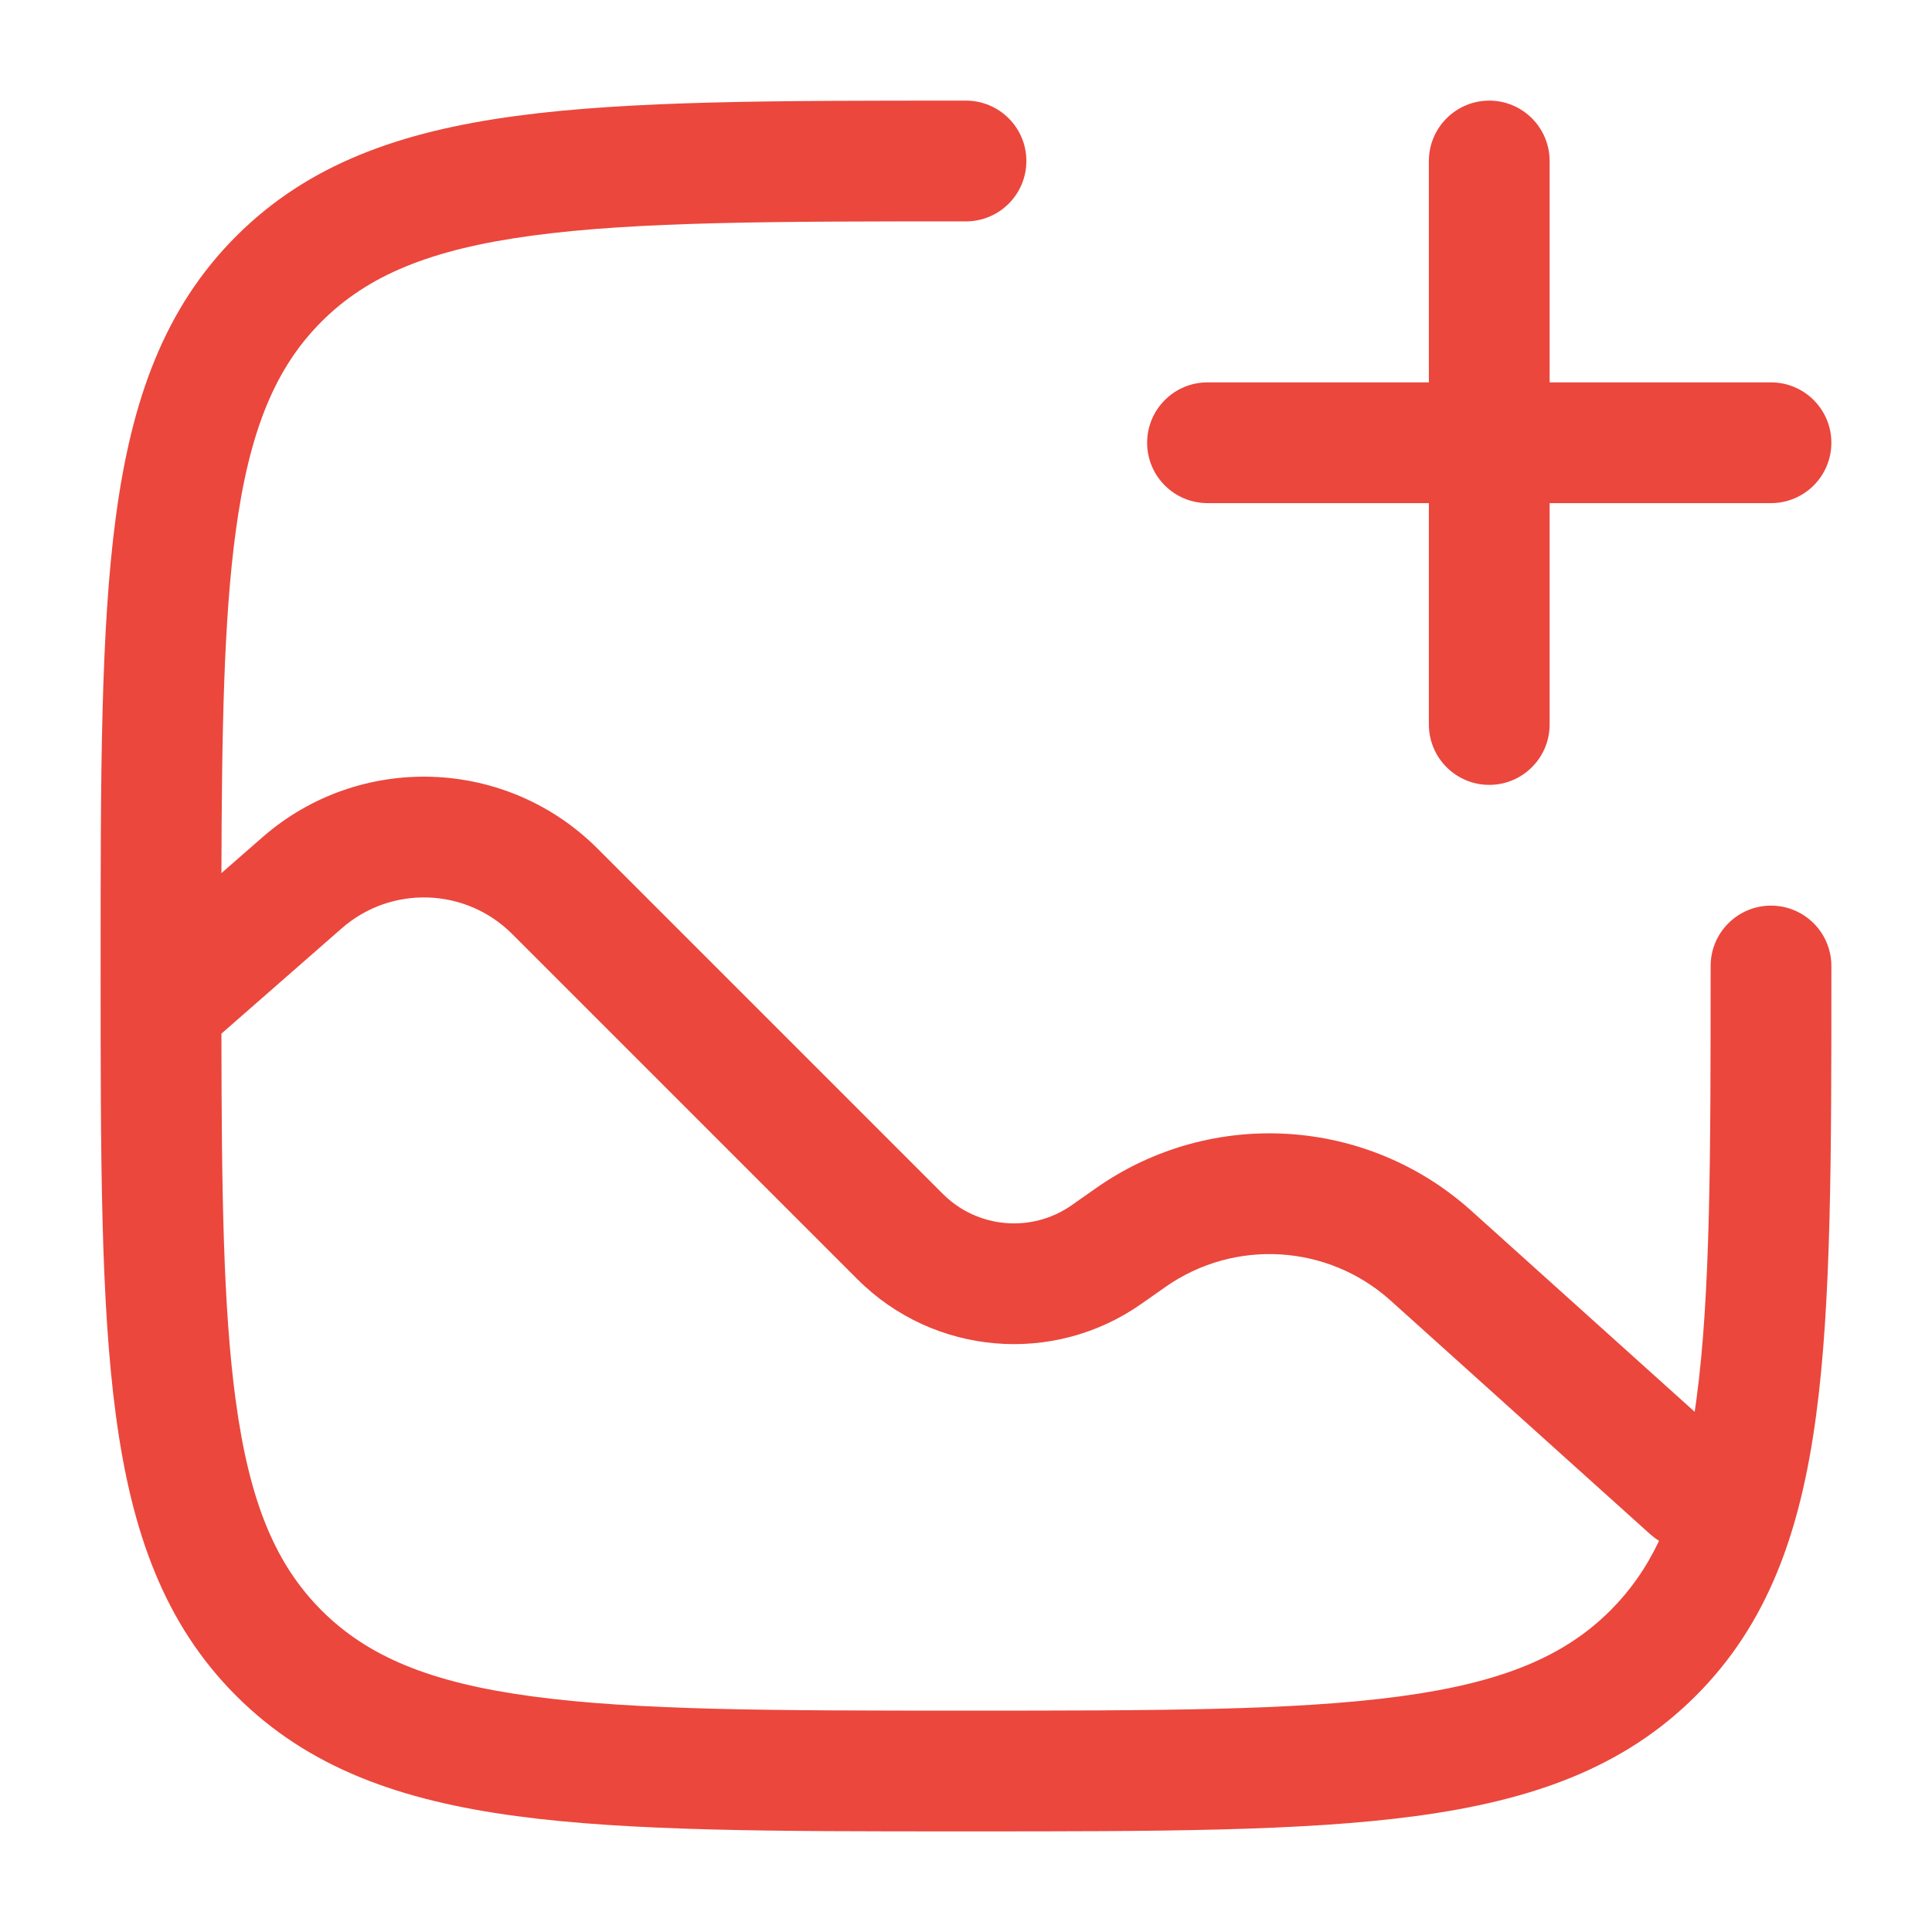
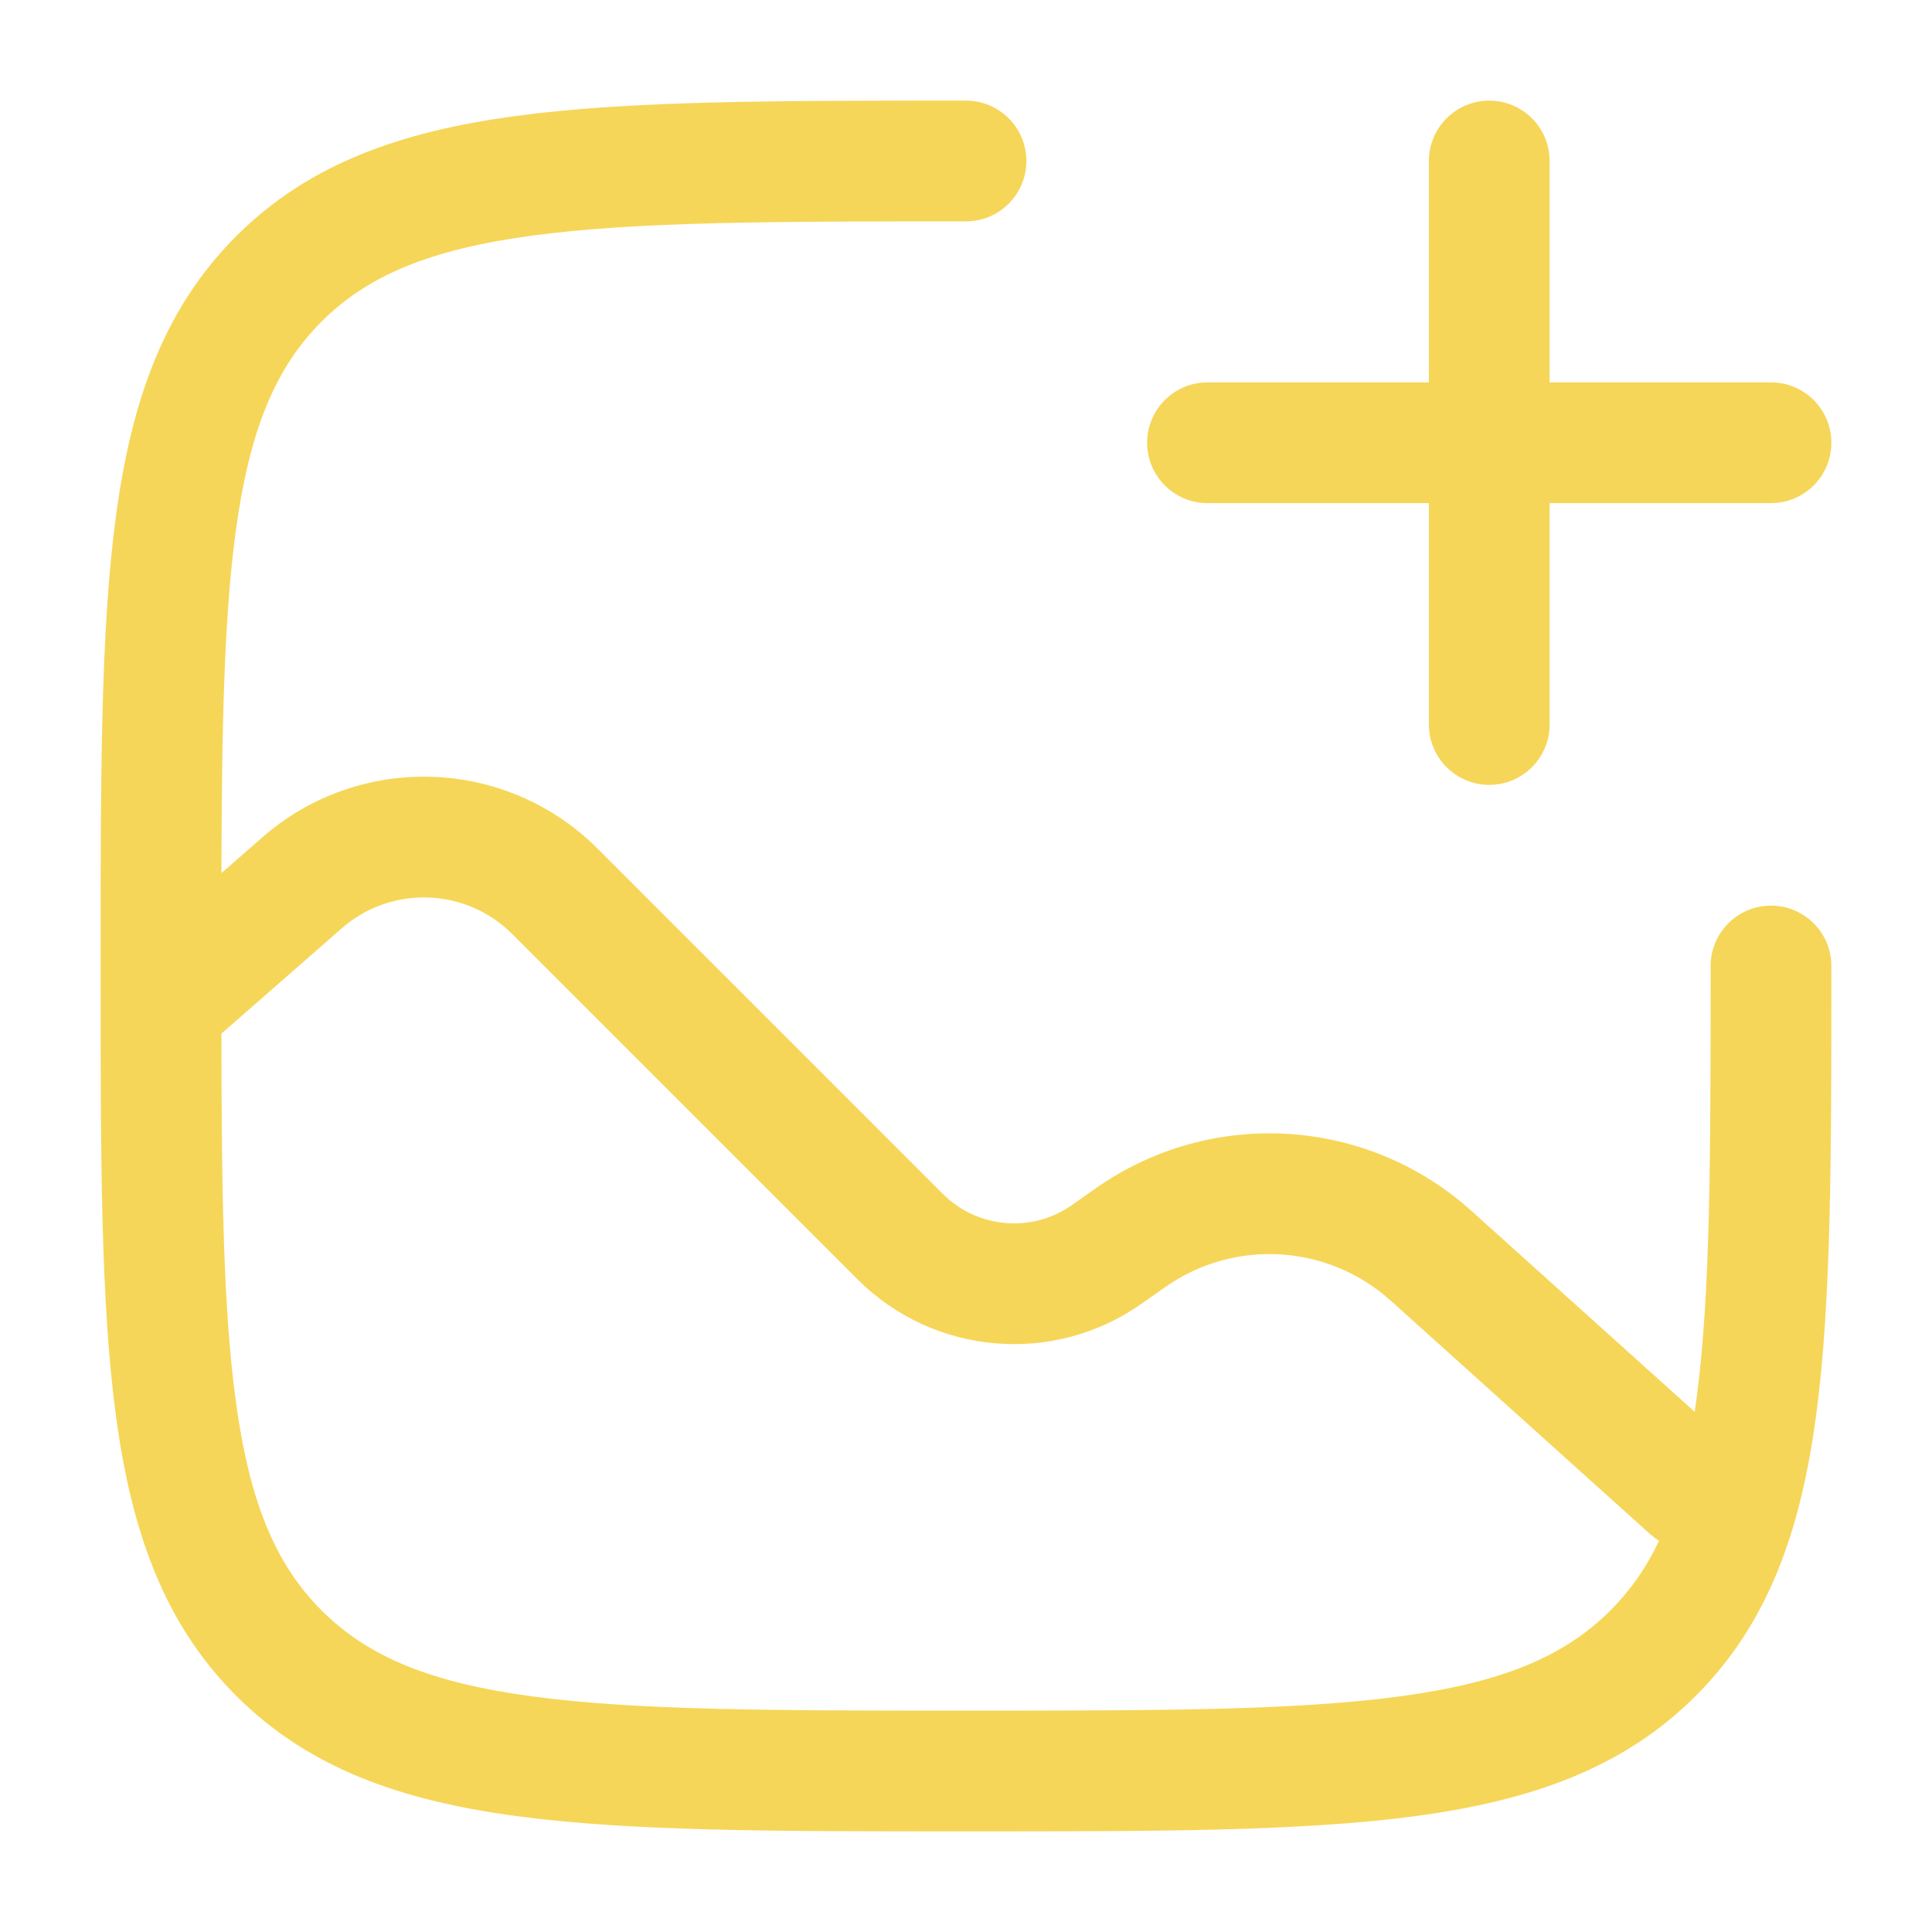
<svg xmlns="http://www.w3.org/2000/svg" width="36" height="36" viewBox="0 0 36 36" fill="none">
-   <path fill-rule="evenodd" clip-rule="evenodd" d="M27.75 1.875C28.371 1.875 28.875 2.379 28.875 3V7.125H33C33.621 7.125 34.125 7.629 34.125 8.25C34.125 8.871 33.621 9.375 33 9.375H28.875V13.5C28.875 14.121 28.371 14.625 27.75 14.625C27.129 14.625 26.625 14.121 26.625 13.5V9.375H22.5C21.879 9.375 21.375 8.871 21.375 8.25C21.375 7.629 21.879 7.125 22.5 7.125H26.625V3C26.625 2.379 27.129 1.875 27.75 1.875Z" fill="#EB473D" />
-   <path fill-rule="evenodd" clip-rule="evenodd" d="M18 1.875L17.914 1.875C14.451 1.875 11.738 1.875 9.621 2.16C7.453 2.451 5.743 3.059 4.401 4.401C3.059 5.743 2.451 7.453 2.16 9.621C1.875 11.738 1.875 14.451 1.875 17.914V18.086C1.875 21.549 1.875 24.262 2.16 26.379C2.451 28.547 3.059 30.257 4.401 31.599C5.743 32.941 7.453 33.549 9.621 33.84C11.738 34.125 14.451 34.125 17.914 34.125H18.086C21.549 34.125 24.262 34.125 26.379 33.84C28.547 33.549 30.257 32.941 31.599 31.599C32.941 30.257 33.549 28.547 33.84 26.379C34.125 24.262 34.125 21.549 34.125 18.086V18C34.125 17.379 33.621 16.875 33 16.875C32.379 16.875 31.875 17.379 31.875 18C31.875 21.567 31.873 24.13 31.61 26.08C31.6 26.157 31.589 26.232 31.578 26.307L27.417 22.562C25.468 20.808 22.566 20.633 20.42 22.141L19.973 22.455C19.227 22.979 18.213 22.891 17.569 22.247L11.134 15.812C9.431 14.109 6.699 14.018 4.887 15.604L4.126 16.269C4.133 13.581 4.172 11.54 4.39 9.92C4.647 8.003 5.138 6.847 5.992 5.992C6.847 5.138 8.003 4.647 9.92 4.39C11.87 4.127 14.433 4.125 18 4.125C18.621 4.125 19.125 3.621 19.125 3C19.125 2.379 18.621 1.875 18 1.875ZM4.39 26.08C4.647 27.997 5.138 29.153 5.992 30.008C6.847 30.862 8.003 31.353 9.92 31.61C11.87 31.873 14.433 31.875 18 31.875C21.567 31.875 24.13 31.873 26.08 31.61C27.997 31.353 29.153 30.862 30.008 30.008C30.373 29.642 30.672 29.222 30.914 28.711C30.856 28.675 30.8 28.633 30.747 28.586L25.912 24.234C24.743 23.182 23.001 23.077 21.714 23.982L21.267 24.296C19.626 25.448 17.395 25.255 15.978 23.838L9.543 17.403C8.678 16.538 7.289 16.491 6.368 17.298L4.126 19.26C4.129 22.183 4.159 24.367 4.39 26.08Z" fill="#EB473D" />
+   <path fill-rule="evenodd" clip-rule="evenodd" d="M27.75 1.875C28.371 1.875 28.875 2.379 28.875 3V7.125H33C33.621 7.125 34.125 7.629 34.125 8.25C34.125 8.871 33.621 9.375 33 9.375H28.875V13.5C28.875 14.121 28.371 14.625 27.75 14.625C27.129 14.625 26.625 14.121 26.625 13.5V9.375H22.5C21.879 9.375 21.375 8.871 21.375 8.25C21.375 7.629 21.879 7.125 22.5 7.125H26.625V3C26.625 2.379 27.129 1.875 27.75 1.875Z" fill="#F6D658" />
+   <path fill-rule="evenodd" clip-rule="evenodd" d="M18 1.875L17.914 1.875C14.451 1.875 11.738 1.875 9.621 2.16C7.453 2.451 5.743 3.059 4.401 4.401C3.059 5.743 2.451 7.453 2.16 9.621C1.875 11.738 1.875 14.451 1.875 17.914V18.086C1.875 21.549 1.875 24.262 2.16 26.379C2.451 28.547 3.059 30.257 4.401 31.599C5.743 32.941 7.453 33.549 9.621 33.84C11.738 34.125 14.451 34.125 17.914 34.125H18.086C21.549 34.125 24.262 34.125 26.379 33.84C28.547 33.549 30.257 32.941 31.599 31.599C32.941 30.257 33.549 28.547 33.84 26.379C34.125 24.262 34.125 21.549 34.125 18.086V18C34.125 17.379 33.621 16.875 33 16.875C32.379 16.875 31.875 17.379 31.875 18C31.875 21.567 31.873 24.13 31.61 26.08C31.6 26.157 31.589 26.232 31.578 26.307L27.417 22.562C25.468 20.808 22.566 20.633 20.42 22.141L19.973 22.455C19.227 22.979 18.213 22.891 17.569 22.247L11.134 15.812C9.431 14.109 6.699 14.018 4.887 15.604L4.126 16.269C4.133 13.581 4.172 11.54 4.39 9.92C4.647 8.003 5.138 6.847 5.992 5.992C6.847 5.138 8.003 4.647 9.92 4.39C11.87 4.127 14.433 4.125 18 4.125C18.621 4.125 19.125 3.621 19.125 3C19.125 2.379 18.621 1.875 18 1.875ZM4.39 26.08C4.647 27.997 5.138 29.153 5.992 30.008C6.847 30.862 8.003 31.353 9.92 31.61C11.87 31.873 14.433 31.875 18 31.875C21.567 31.875 24.13 31.873 26.08 31.61C27.997 31.353 29.153 30.862 30.008 30.008C30.373 29.642 30.672 29.222 30.914 28.711C30.856 28.675 30.8 28.633 30.747 28.586L25.912 24.234C24.743 23.182 23.001 23.077 21.714 23.982L21.267 24.296C19.626 25.448 17.395 25.255 15.978 23.838L9.543 17.403C8.678 16.538 7.289 16.491 6.368 17.298L4.126 19.26C4.129 22.183 4.159 24.367 4.39 26.08Z" fill="#F6D658" />
</svg>
